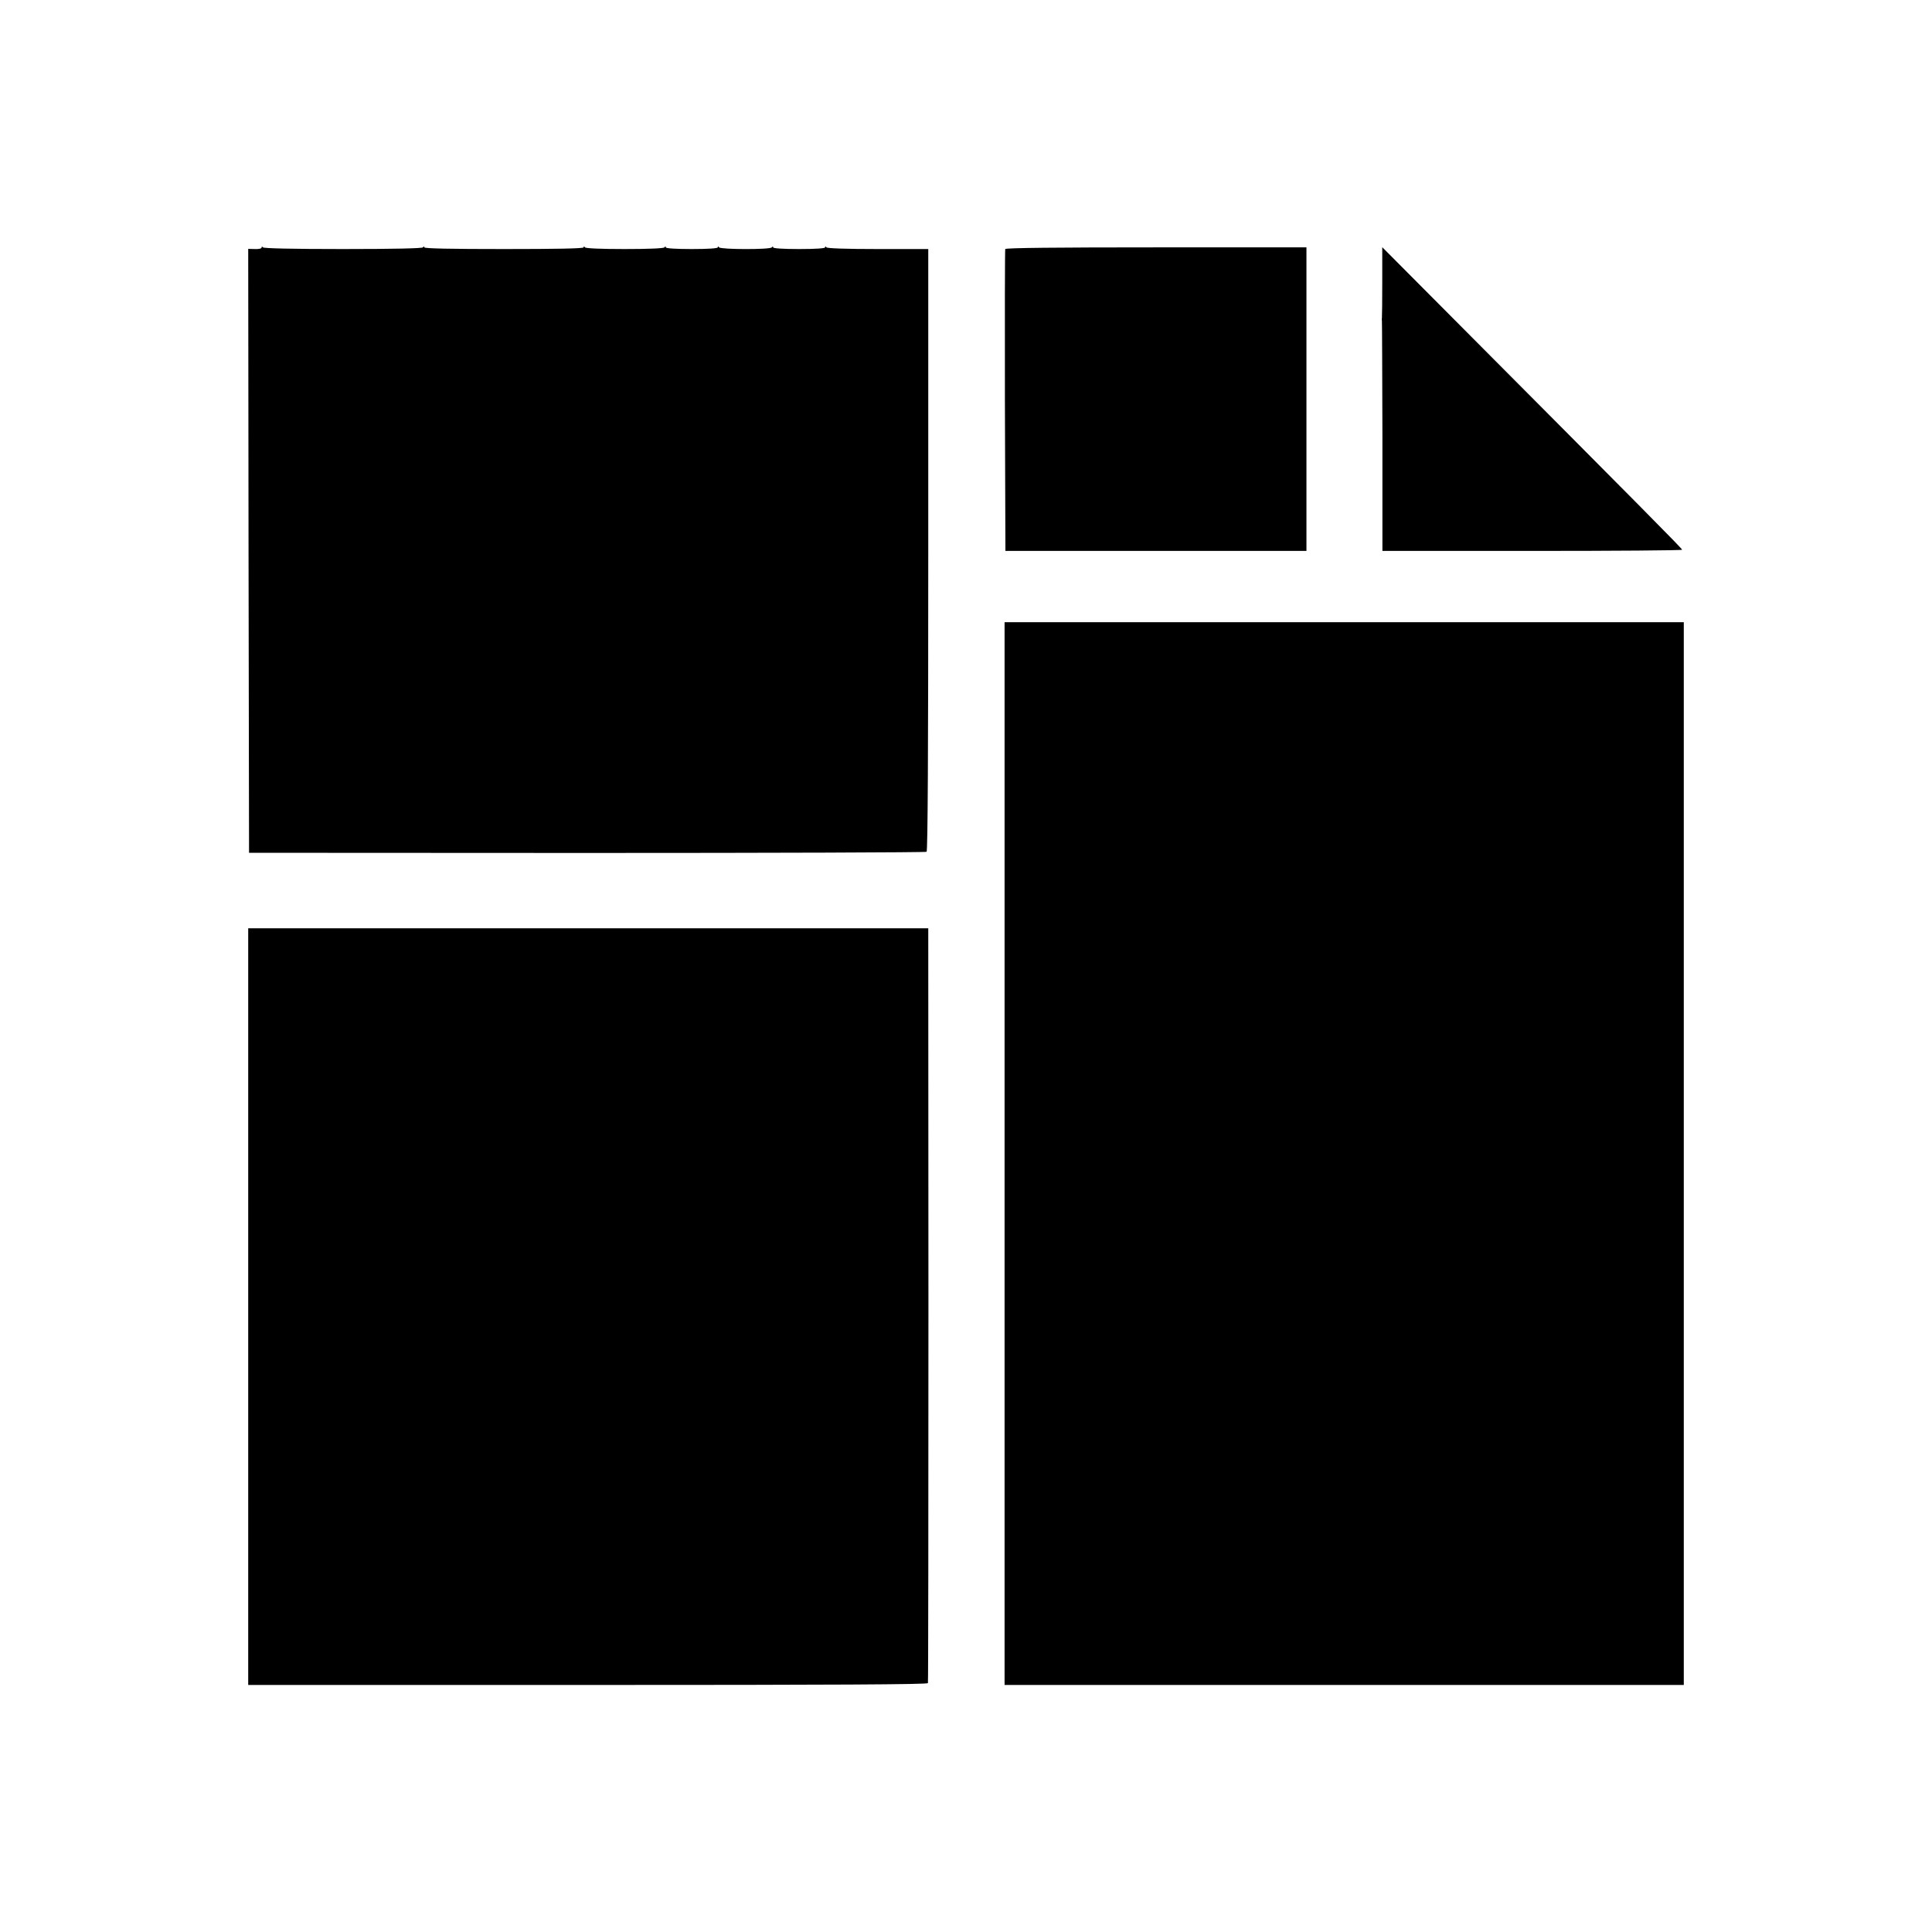
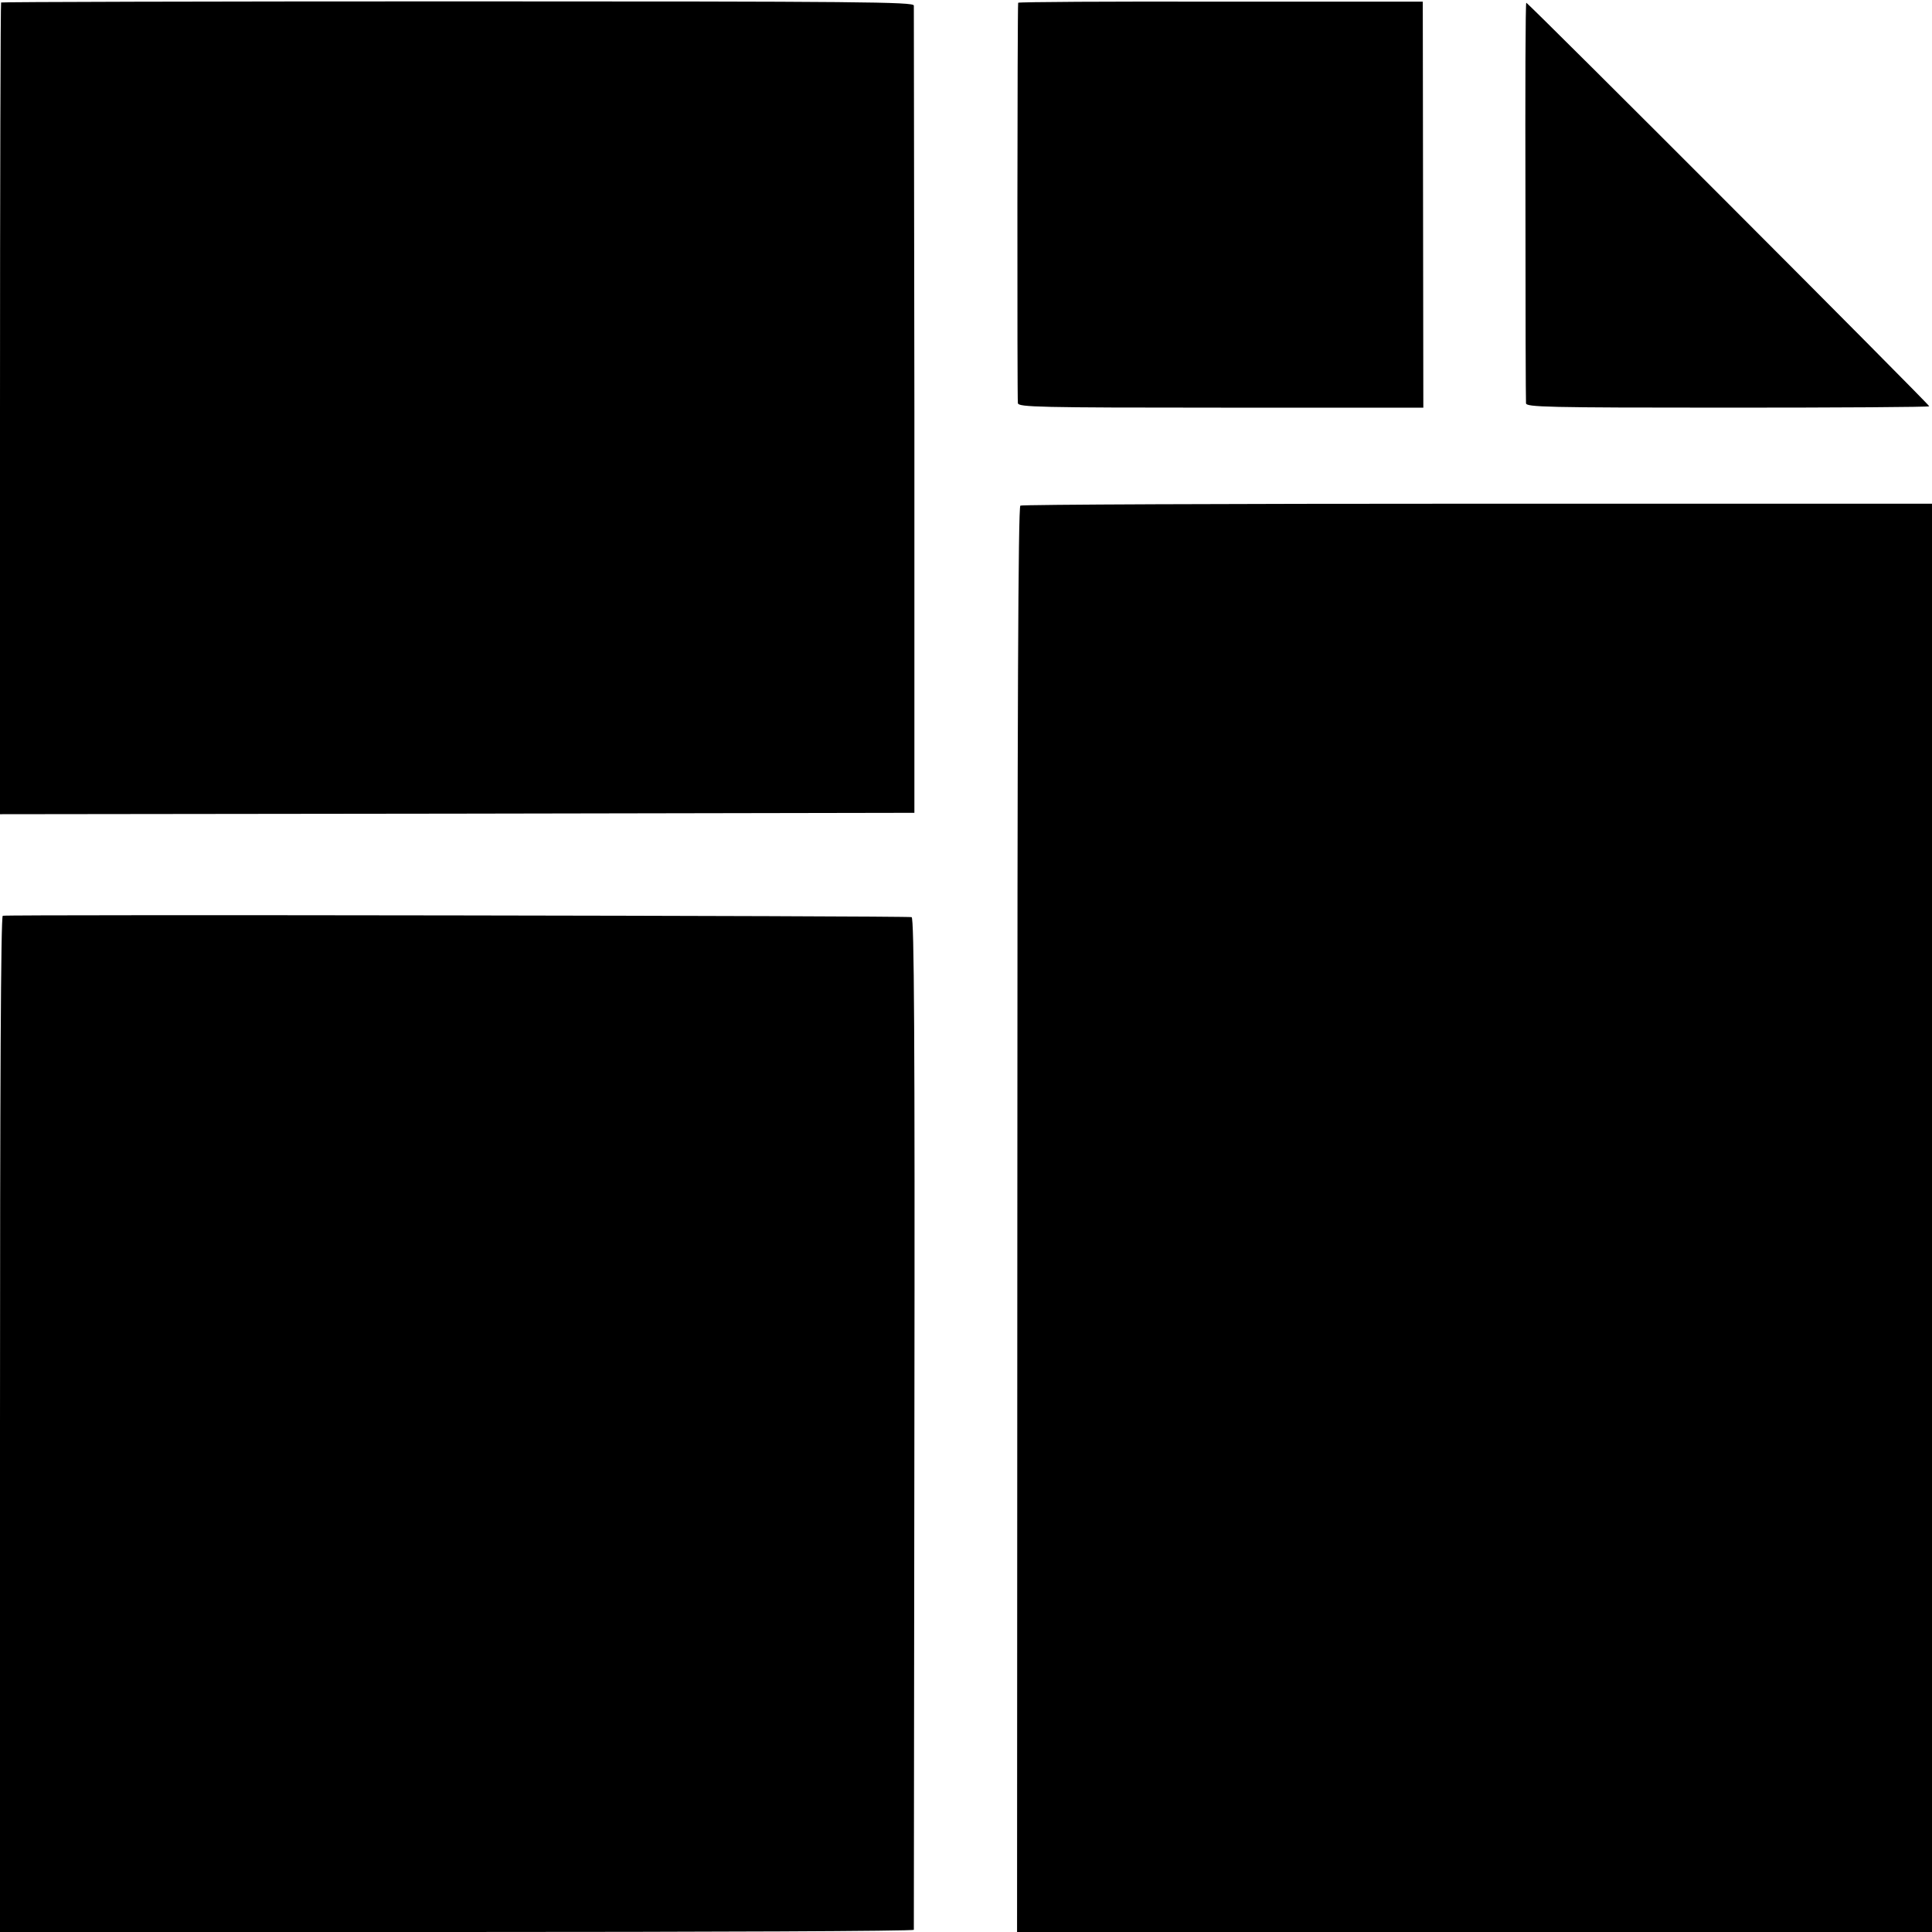
- <svg xmlns="http://www.w3.org/2000/svg" version="1" width="1536" height="1536" viewBox="0 0 1152 1152">
-   <path d="M156 147.6c0 .6-1.7 1-4 .9l-4-.1.2 180 .3 180.1 201.5.1c110.8 0 202-.3 202.5-.7.7-.5 1-61.3 1-180.1V148.5h-30c-18.8 0-30.3-.4-30.7-1-.5-.7-.8-.7-.8 0 0 .6-5.8 1-15.5 1s-15.5-.4-15.5-1c0-.7-.3-.6-.8 0-.9 1.4-30.4 1.3-31.4 0-.5-.7-.8-.7-.8 0 0 .6-5.8 1-15.5 1s-15.5-.4-15.5-1c0-.7-.3-.7-.8 0-.4.6-9.5 1-23.7 1s-23.3-.4-23.7-1c-.5-.7-.8-.7-.8 0s-16.5 1-47.5 1-47.5-.3-47.5-1-.3-.7-.8 0c-.4.6-17.5 1-47.7 1-30.2 0-47.3-.4-47.7-1-.5-.6-.8-.6-.8.1zm443.4.9c-.2.5-.3 41.3-.2 90.5l.3 89.5H779v-181h-89.6c-58.9 0-89.8.3-90 1zm224.8 19.4c0 11.3-.1 21-.2 21.6-.1.5-.1 1.4 0 2 .1.5.2 31.6.3 69v68h89.3c49.2 0 89.4-.3 89.4-.7 0-.7-23.4-24.3-137.5-138.9l-41.3-41.5v20.5zM599 687.9v316.8h405V371H599v316.9zm-451 91.2v225.6h202.4c148.3 0 202.6-.3 202.9-1.1.2-.6.3-102.1.3-225.6l-.1-224.5H148v225.6z" />
+ <svg xmlns="http://www.w3.org/2000/svg" version="1" width="933.333" height="933.333" viewBox="0 0 700 700">
+   <path d="M.4.9C.2 1.1 0 67.4 0 148.2V295l165.7-.2 165.6-.3V149c-.1-80-.2-146.2-.2-147C331 .7 312 .5 165.9.5 75.1.5.6.7.4.9zm368.5.1c-.3 1.6-.4 143.8-.1 145.1.3 1.4 7.4 1.6 73.6 1.6h73.3l-.1-73.6-.1-73.5h-73.3C402 .5 369 .7 368.9 1zm183.8 71.8c0 39.4.1 72.4.2 73.3.1 1.4 7 1.6 73.1 1.6 40.2 0 73-.2 73-.5C699 146.5 553.7 1 553 1c-.3 0-.4 32.3-.3 71.8zm-183 110.4c-.8.5-1.1 74.1-1.1 258.7l-.1 258.1H700V182.5H535.4c-90.5 0-165.1.3-165.7.7zM1 331.8c-.7.3-1 62.6-1 184.3V700h165.5c91 0 165.5-.3 165.6-.8 0-.4.1-83 .2-183.6.2-140.1-.1-183-1-183.3-1.3-.5-327.8-1-329.3-.5z" />
</svg>
